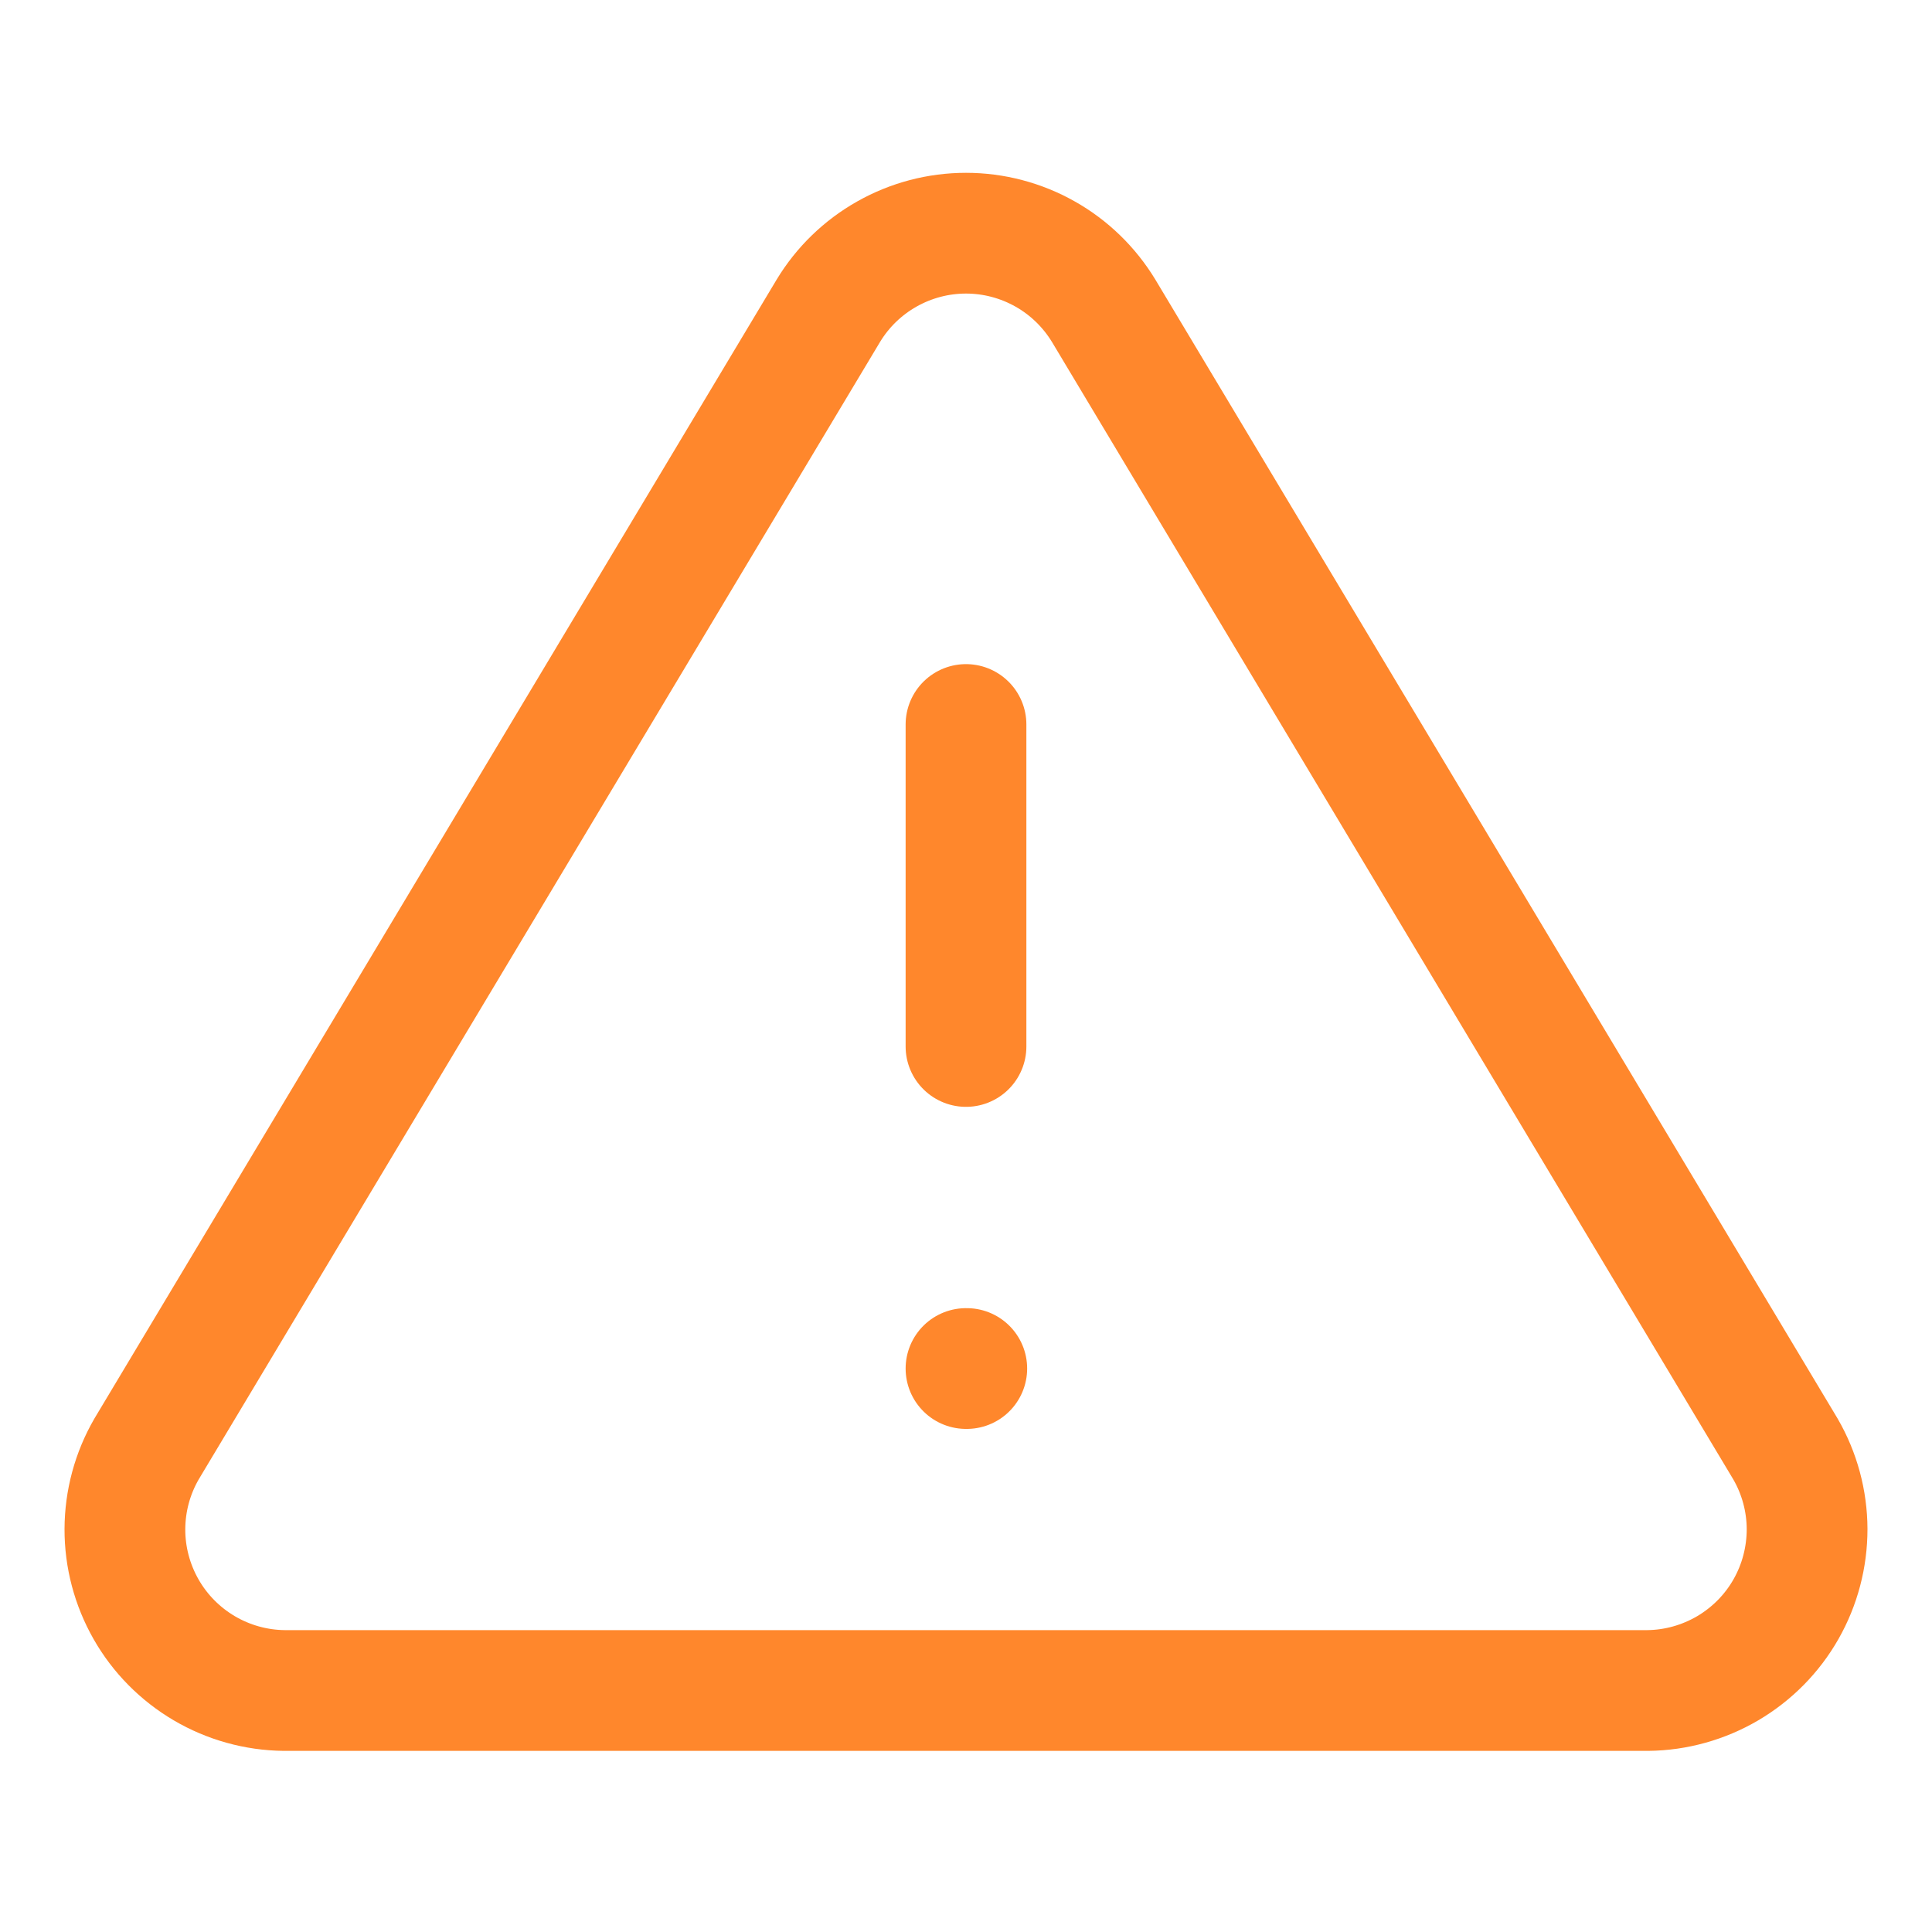
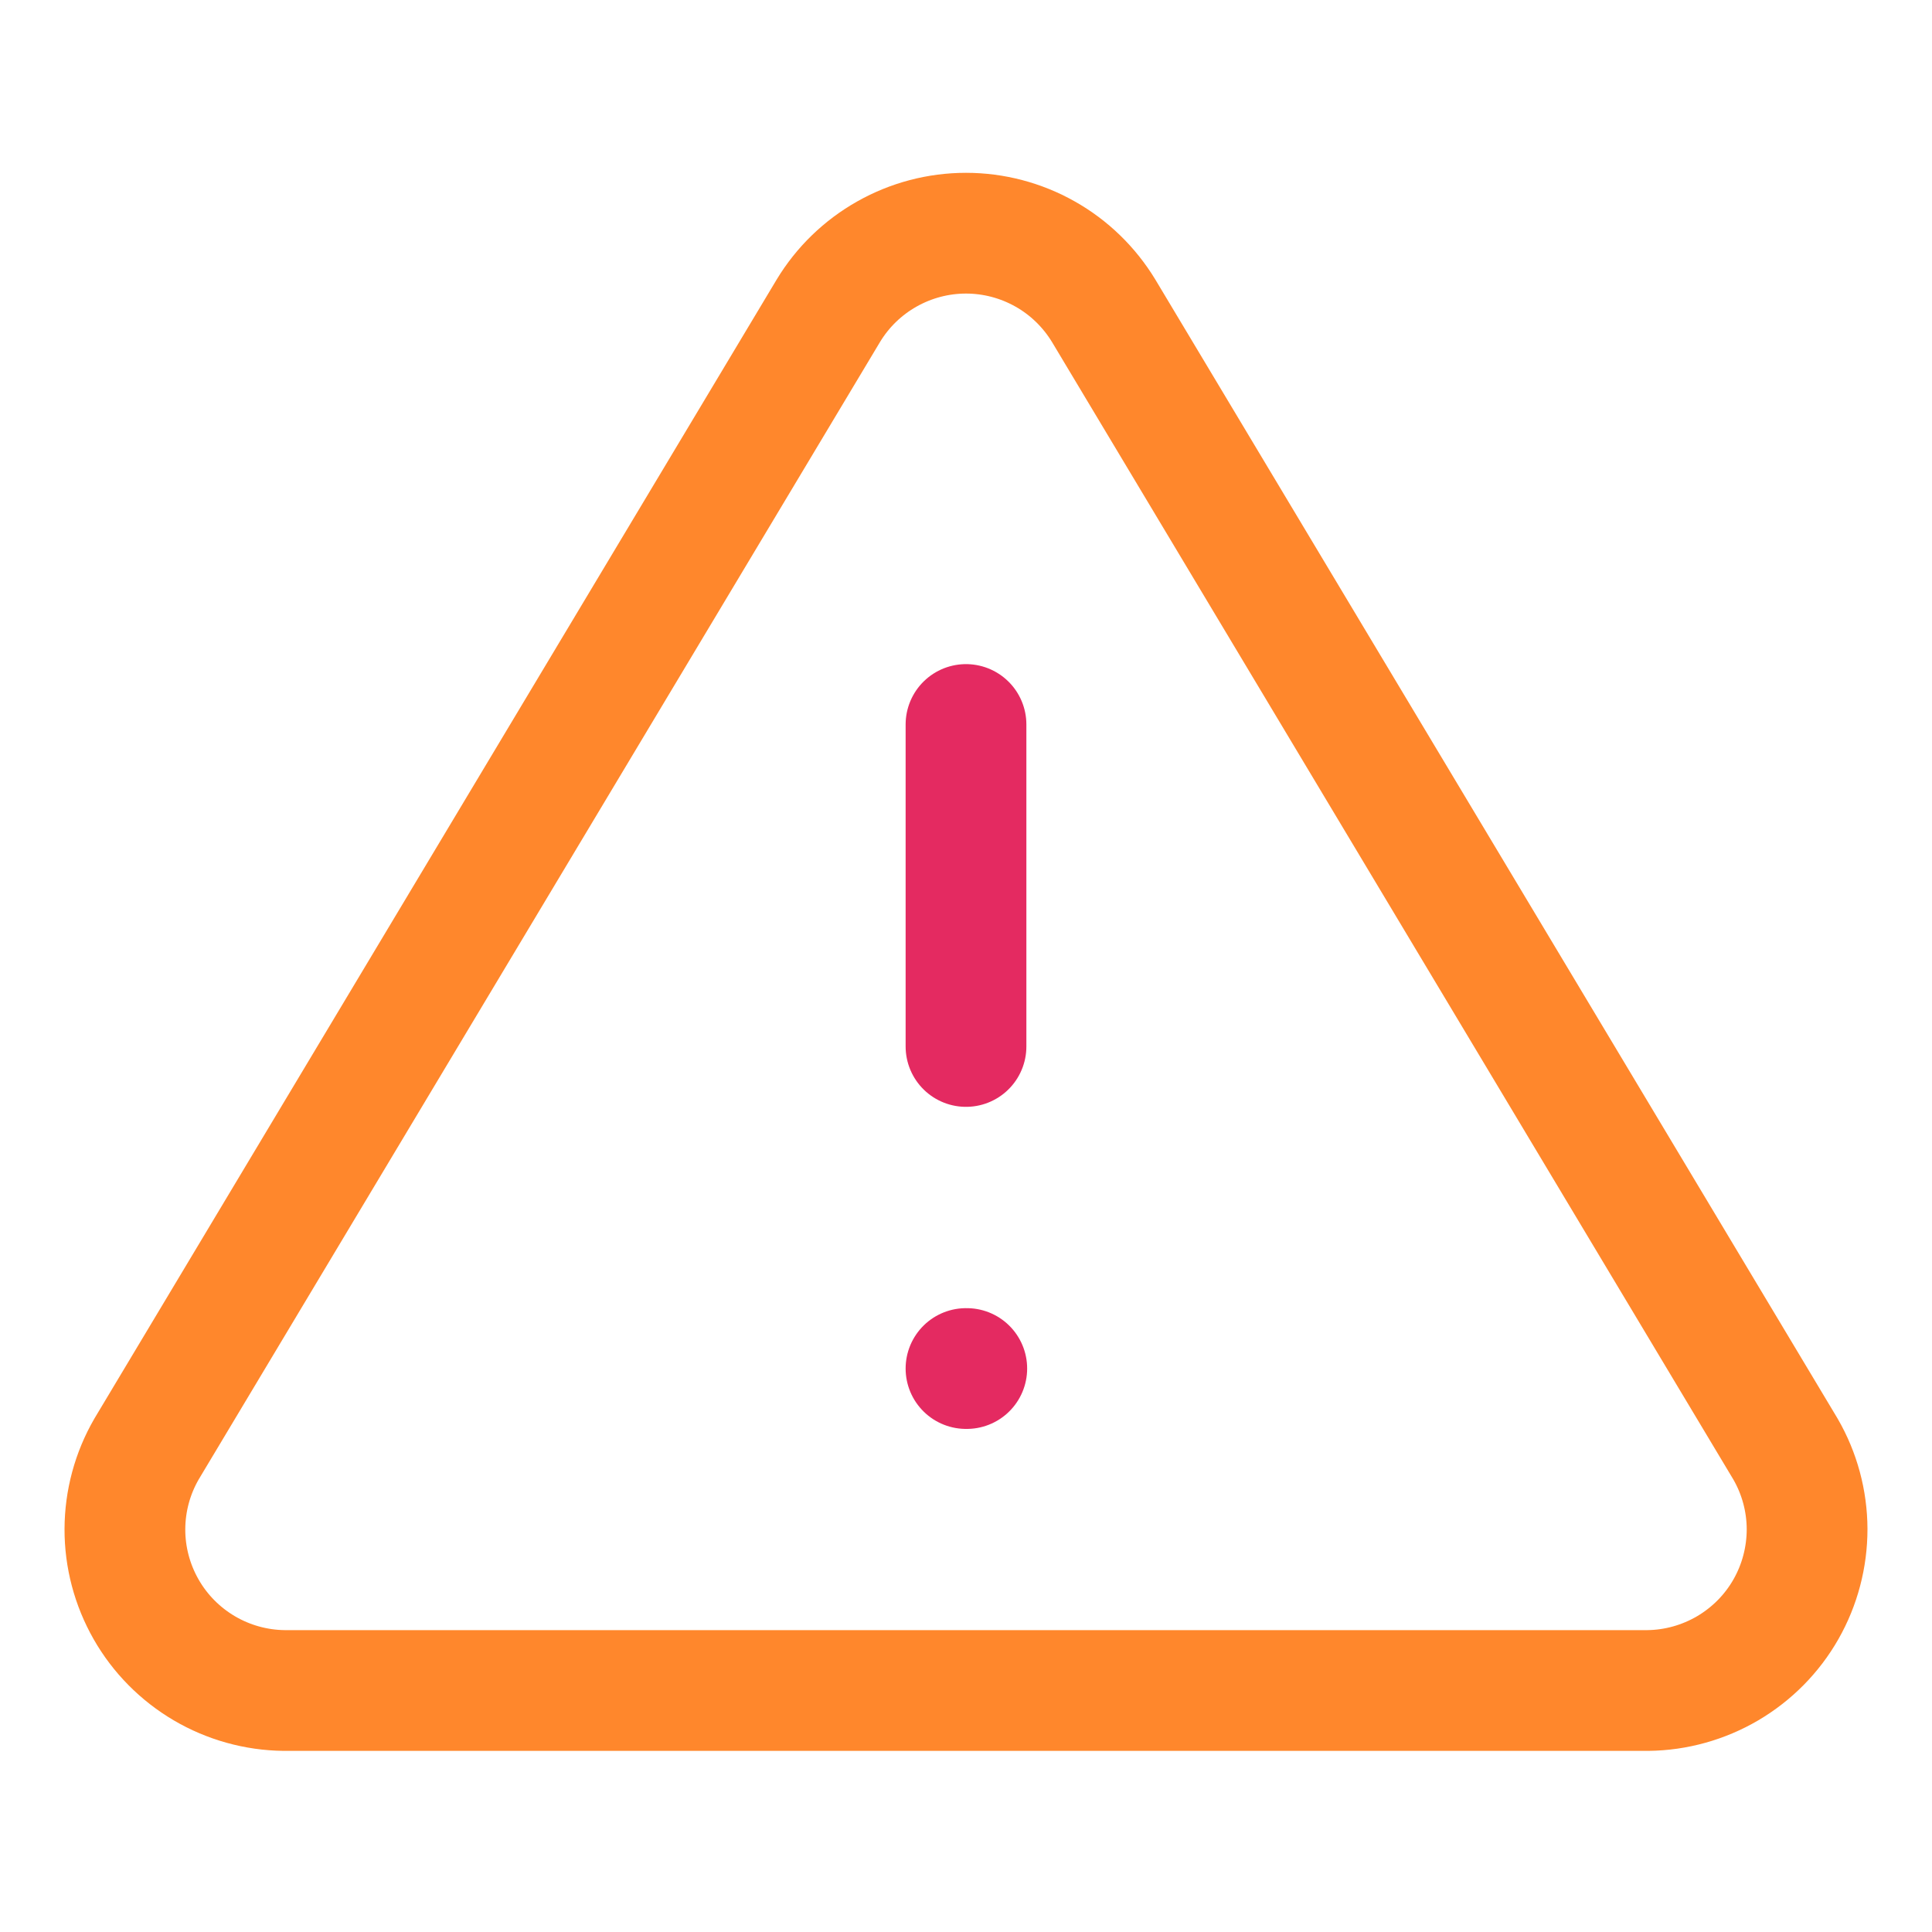
<svg xmlns="http://www.w3.org/2000/svg" width="20" height="20" viewBox="0 0 20 20" fill="none">
  <path d="M8.575 3.217L1.517 15C1.371 15.252 1.294 15.538 1.293 15.829C1.292 16.12 1.368 16.406 1.512 16.659C1.656 16.912 1.864 17.122 2.115 17.27C2.365 17.417 2.651 17.497 2.942 17.5H17.058C17.349 17.497 17.634 17.417 17.885 17.27C18.136 17.122 18.344 16.912 18.488 16.659C18.632 16.406 18.707 16.12 18.707 15.829C18.706 15.538 18.629 15.252 18.483 15L11.425 3.217C11.276 2.972 11.067 2.769 10.818 2.629C10.568 2.488 10.286 2.414 10 2.414C9.713 2.414 9.432 2.488 9.182 2.629C8.933 2.769 8.723 2.972 8.575 3.217V3.217Z" stroke="#FF872C" stroke-width="1.25" stroke-linecap="round" stroke-linejoin="round" />
-   <path d="M10 7.5V10.833" stroke="#FF872C" stroke-width="1.25" stroke-linecap="round" stroke-linejoin="round" />
-   <path d="M10 14.167H10.008" stroke="#FF872C" stroke-width="1.25" stroke-linecap="round" stroke-linejoin="round" />
+   <path d="M10 7.5V10.833" stroke="#E42A61" stroke-width="1.25" stroke-linecap="round" stroke-linejoin="round" />
+   <path d="M10 14.167H10.008" stroke="#E42A61" stroke-width="1.25" stroke-linecap="round" stroke-linejoin="round" />
</svg>
